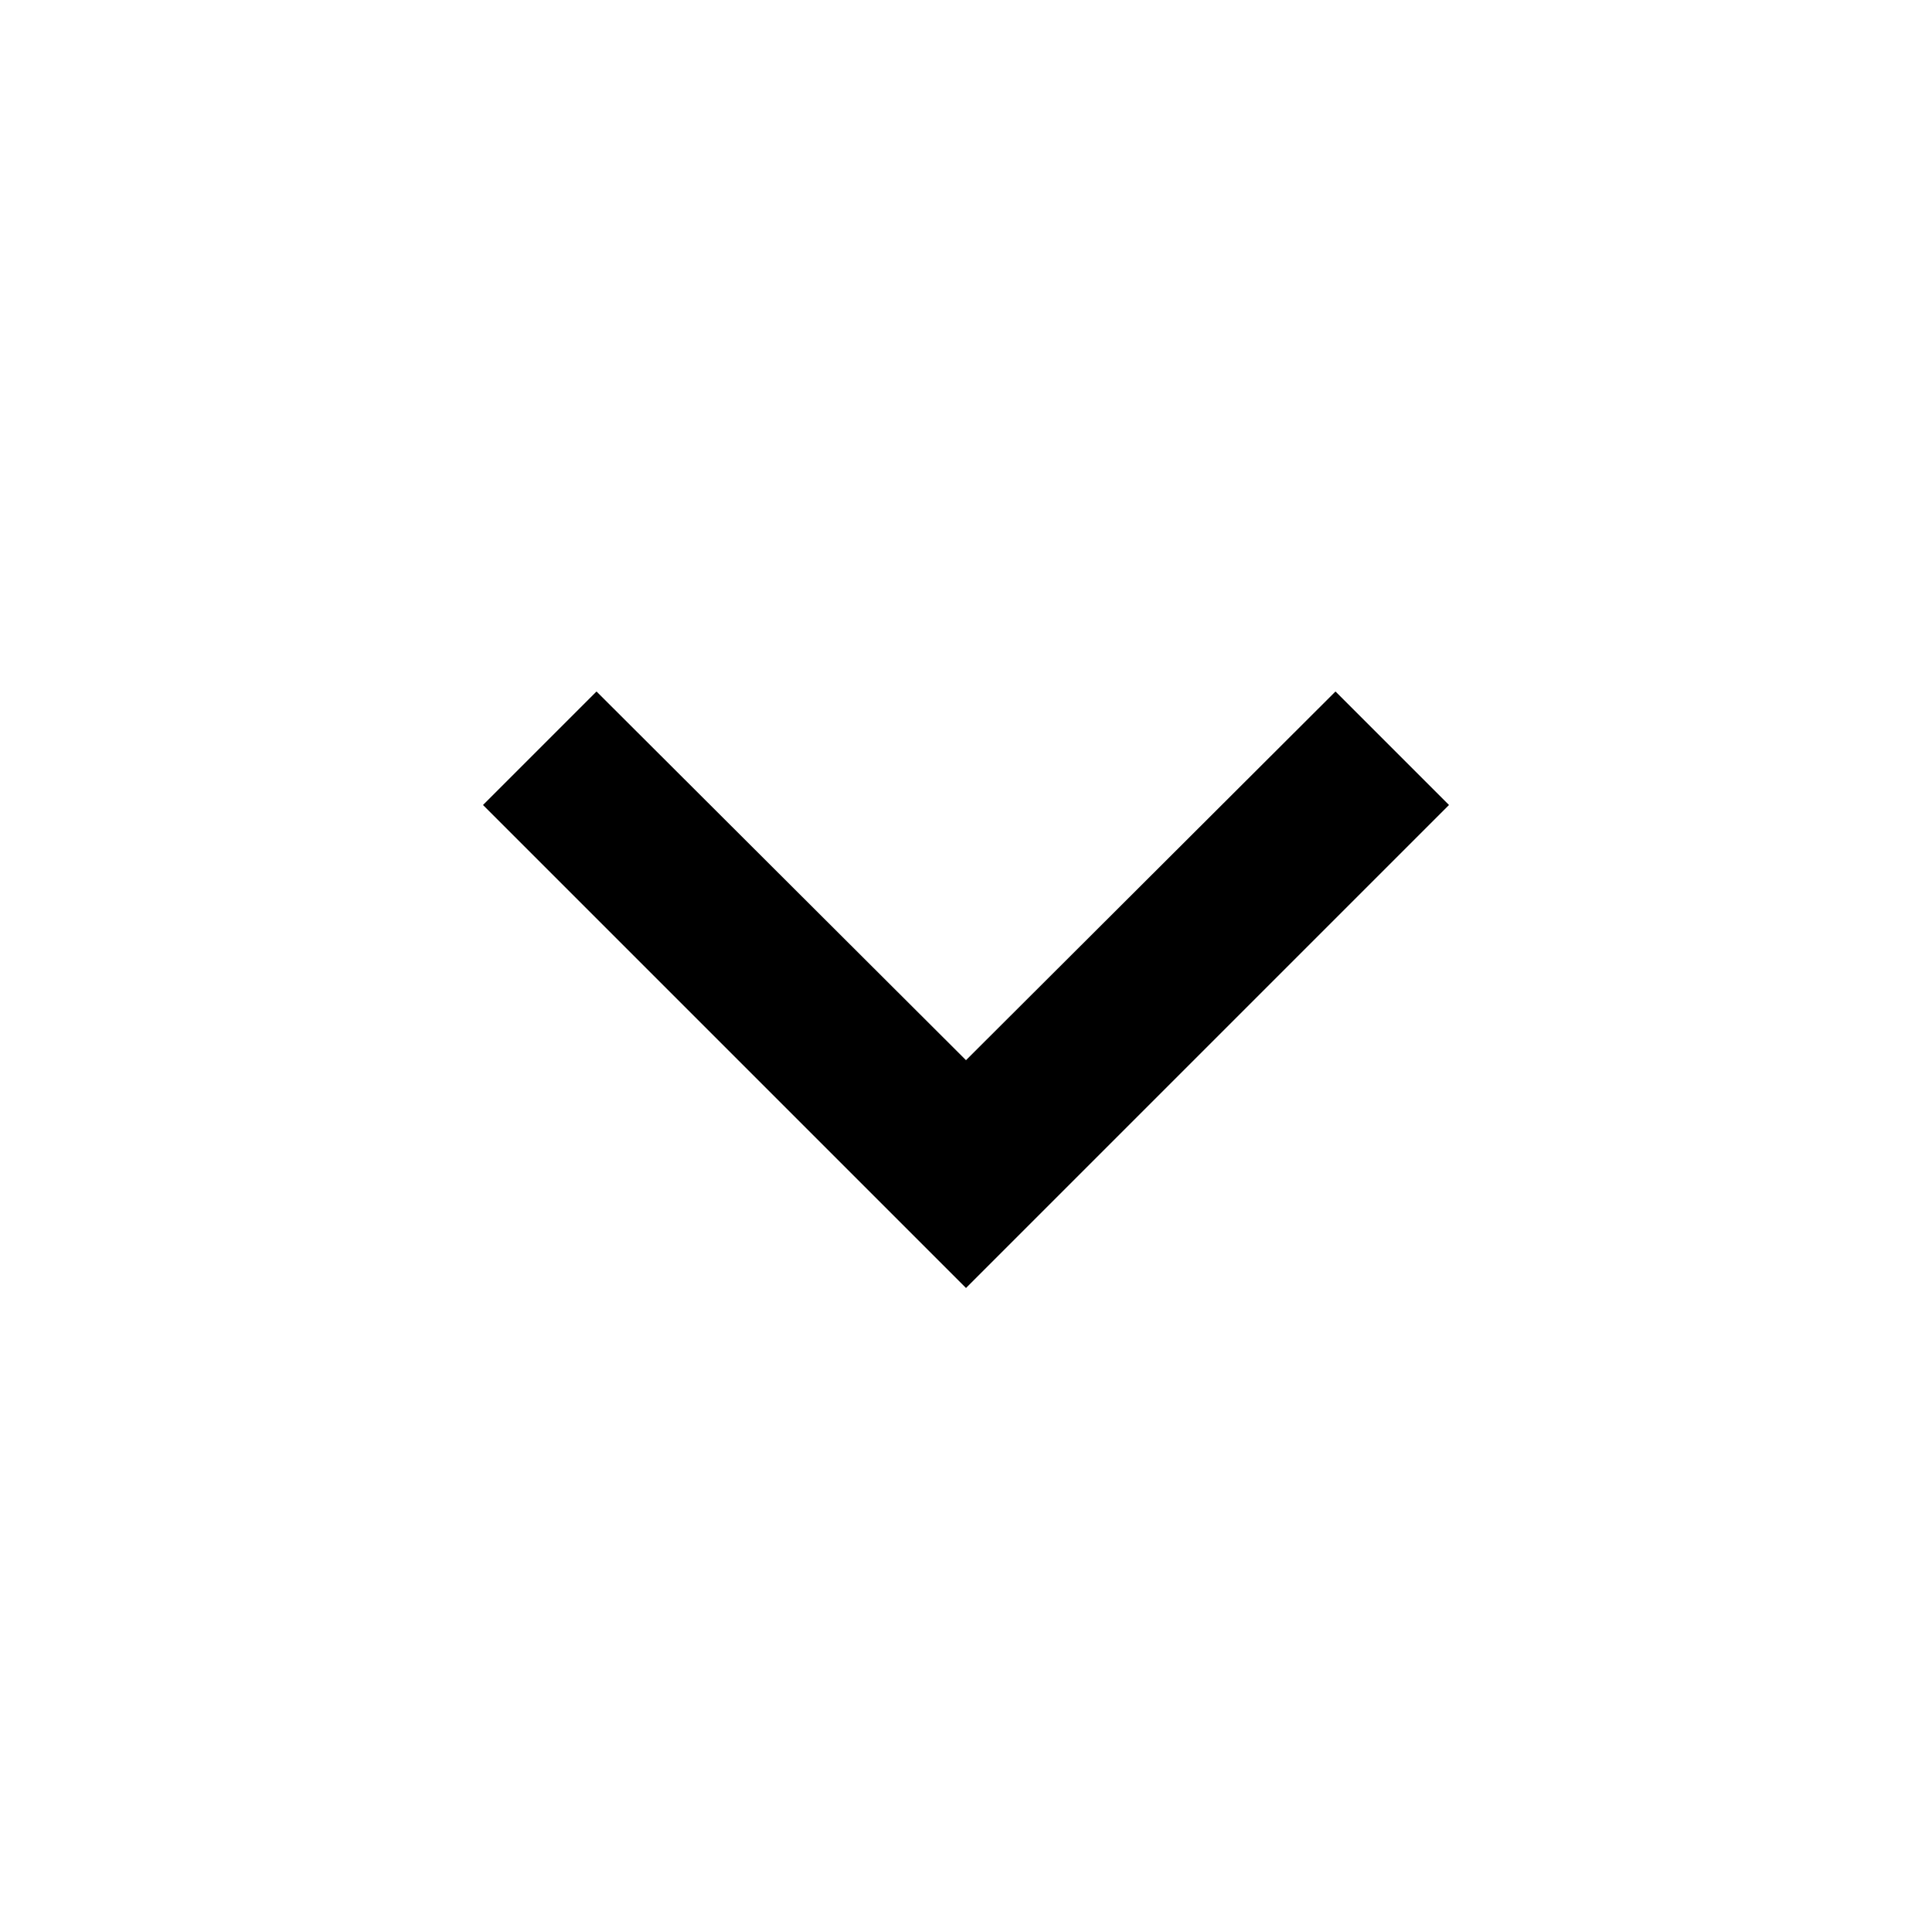
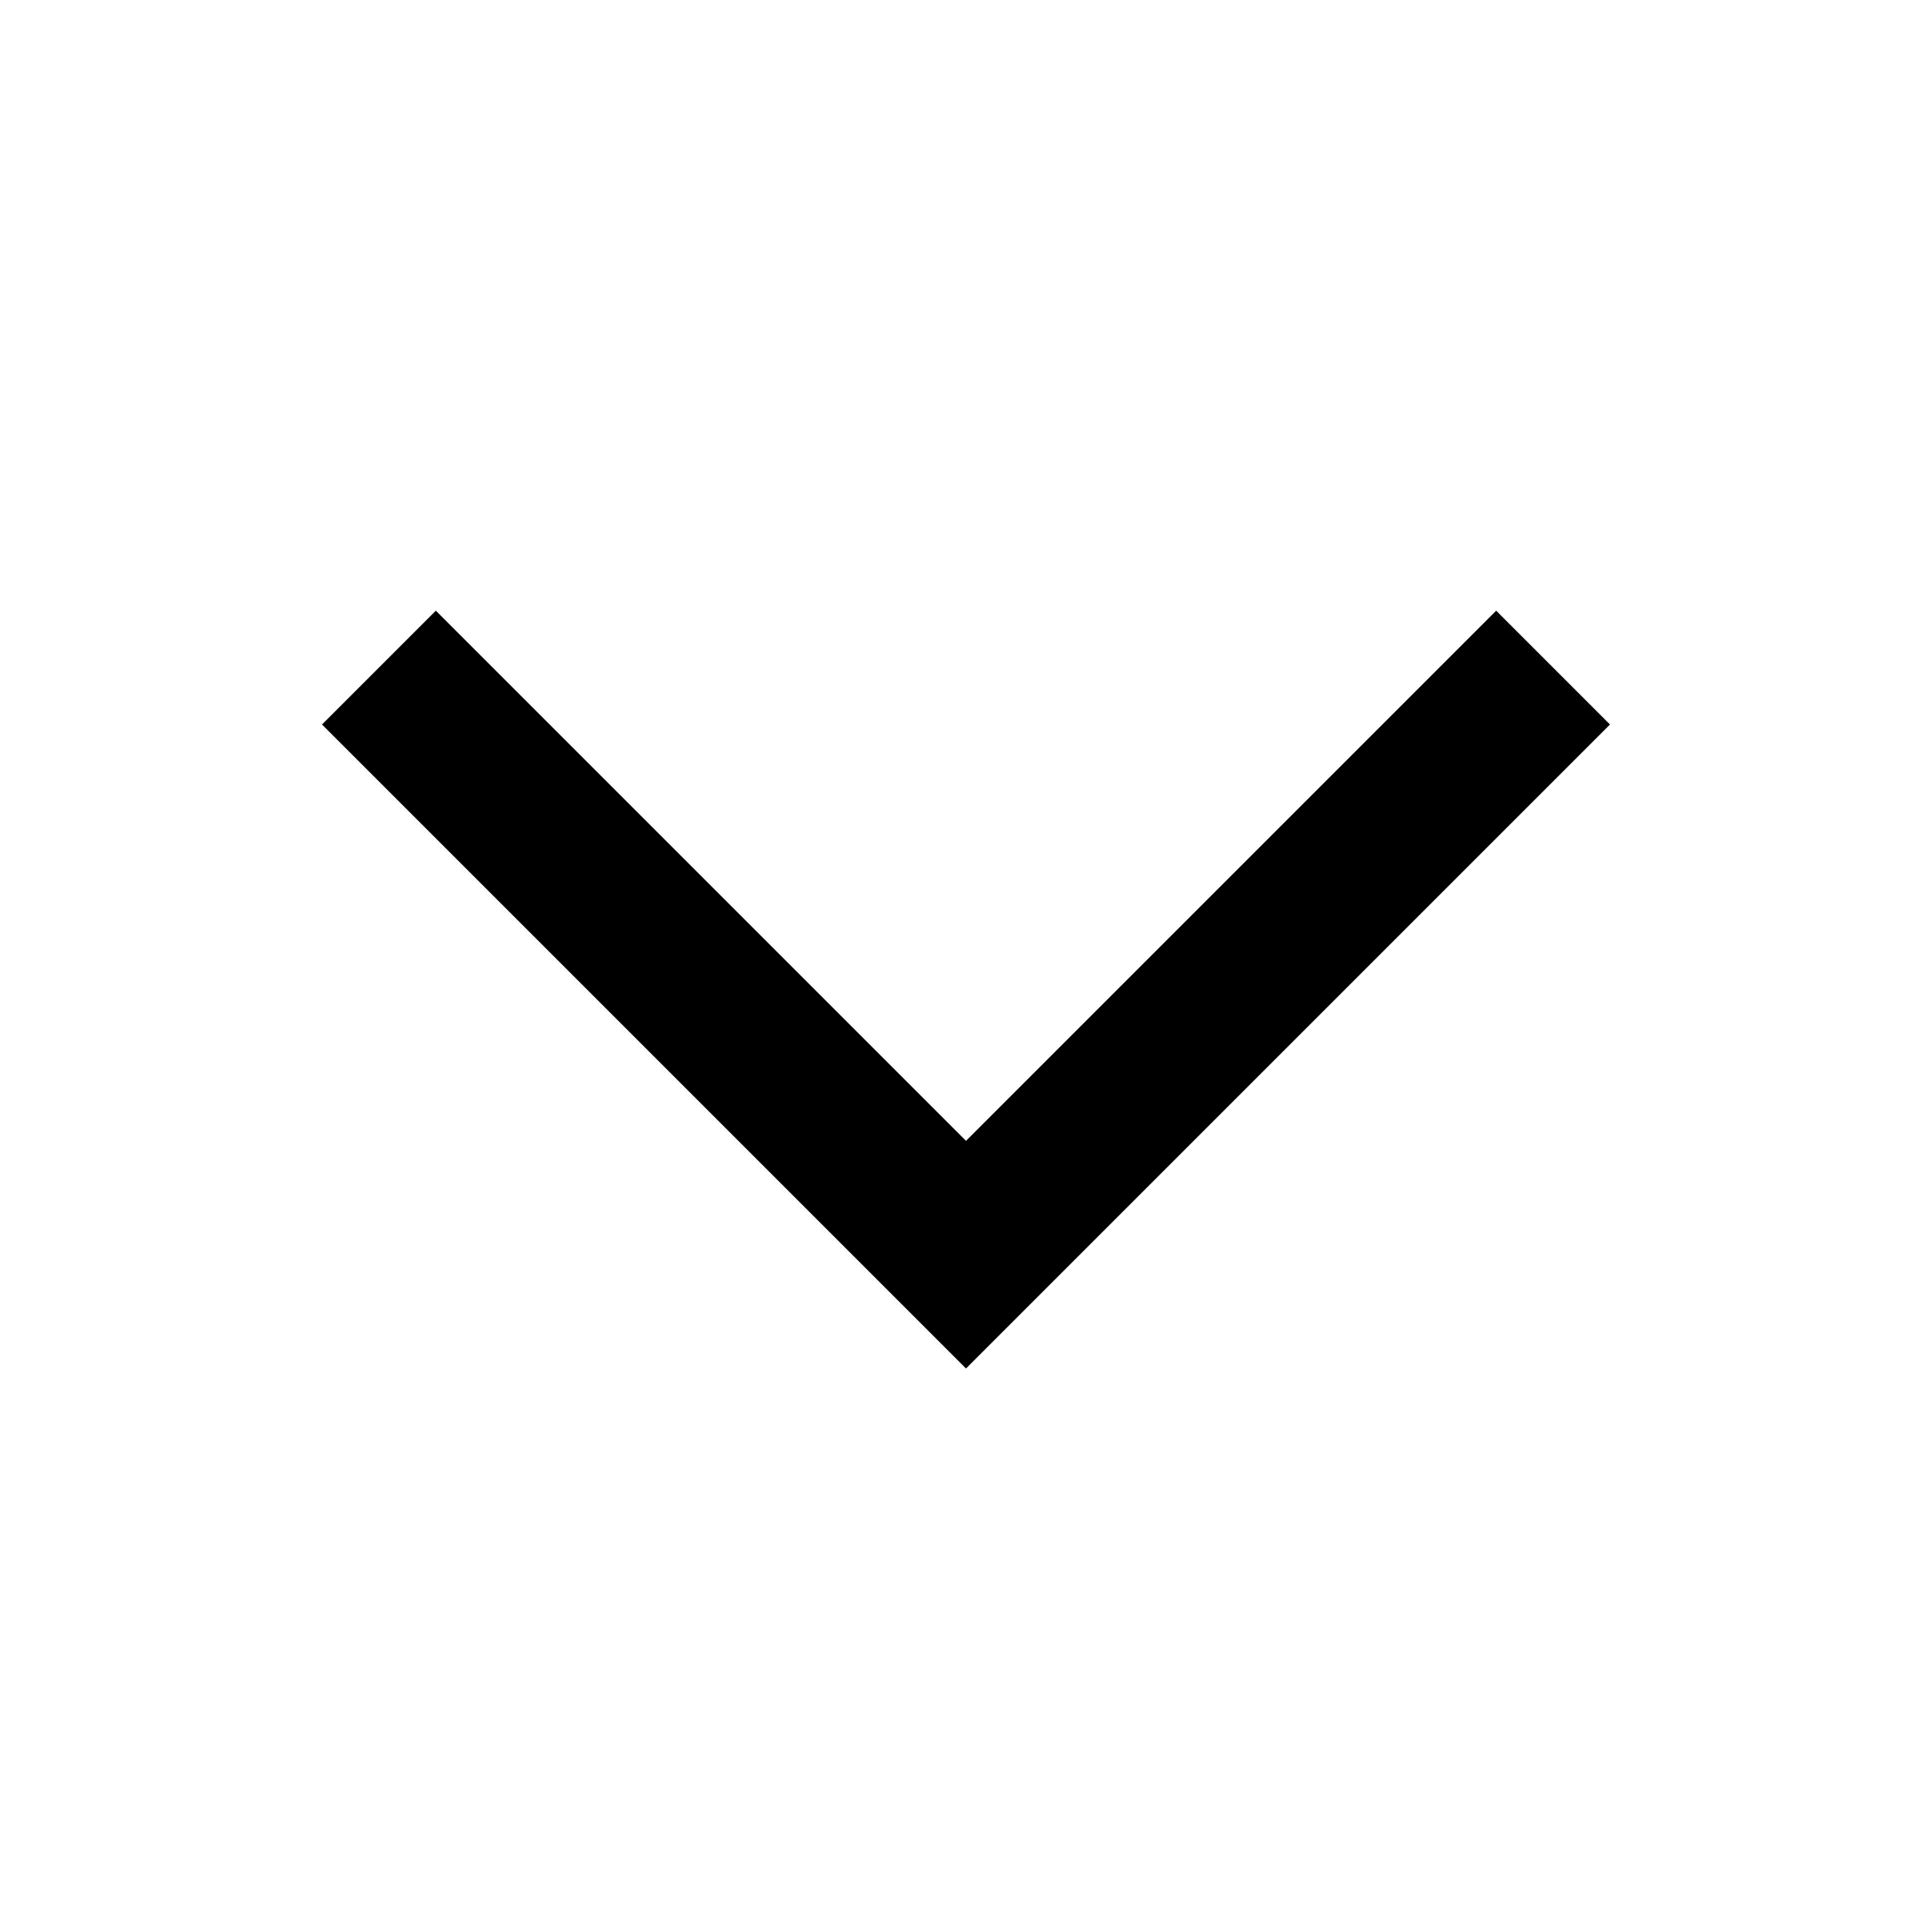
<svg xmlns="http://www.w3.org/2000/svg" version="1.1" x="0px" y="0px" viewBox="0 0 24 24" style="enable-background:new 0 0 24 24;" xml:space="preserve">
  <g id="chevron-down">
-     <path d="M16.59,8.59L12,13.17L7.41,8.59L6,10l6,6l6-6L16.59,8.59z" />
+     <g>
+       <polygon points="20,9 12,17 4,9 5.414,7.586 12,14.172 18.586,7.586   " />
+     </g>
  </g>
  <g id="Layer_1">
</g>
</svg>
